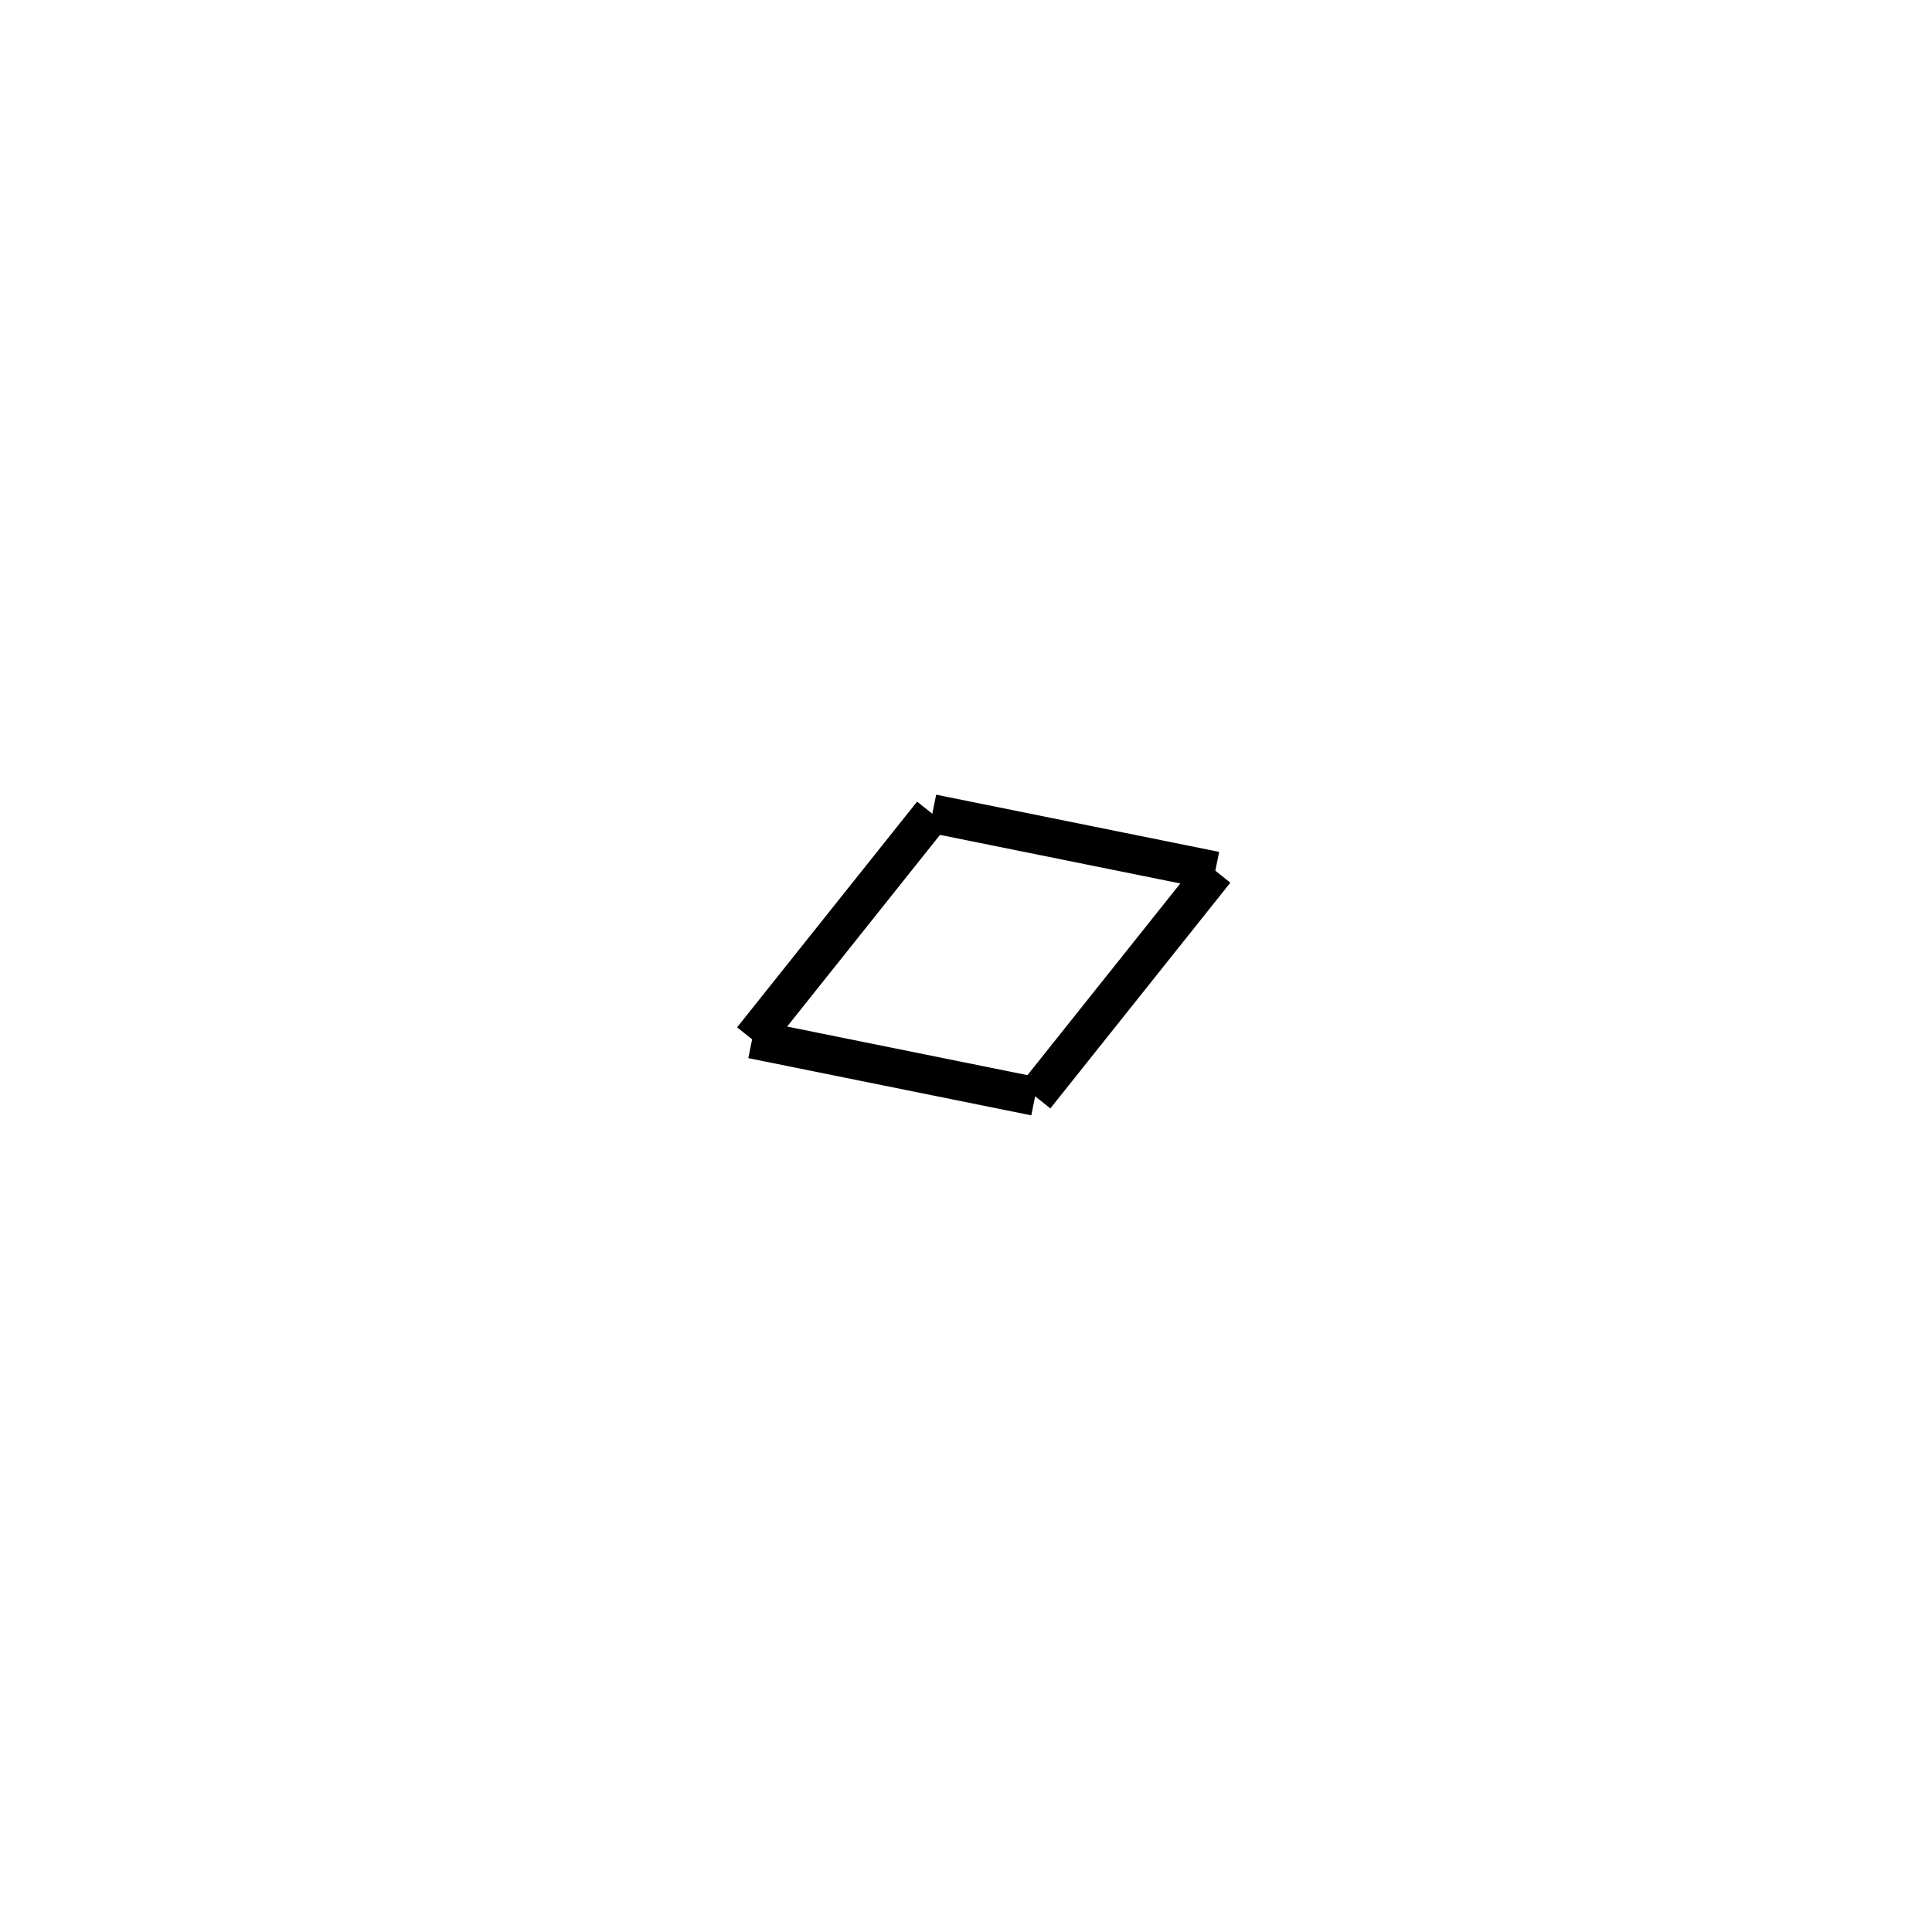
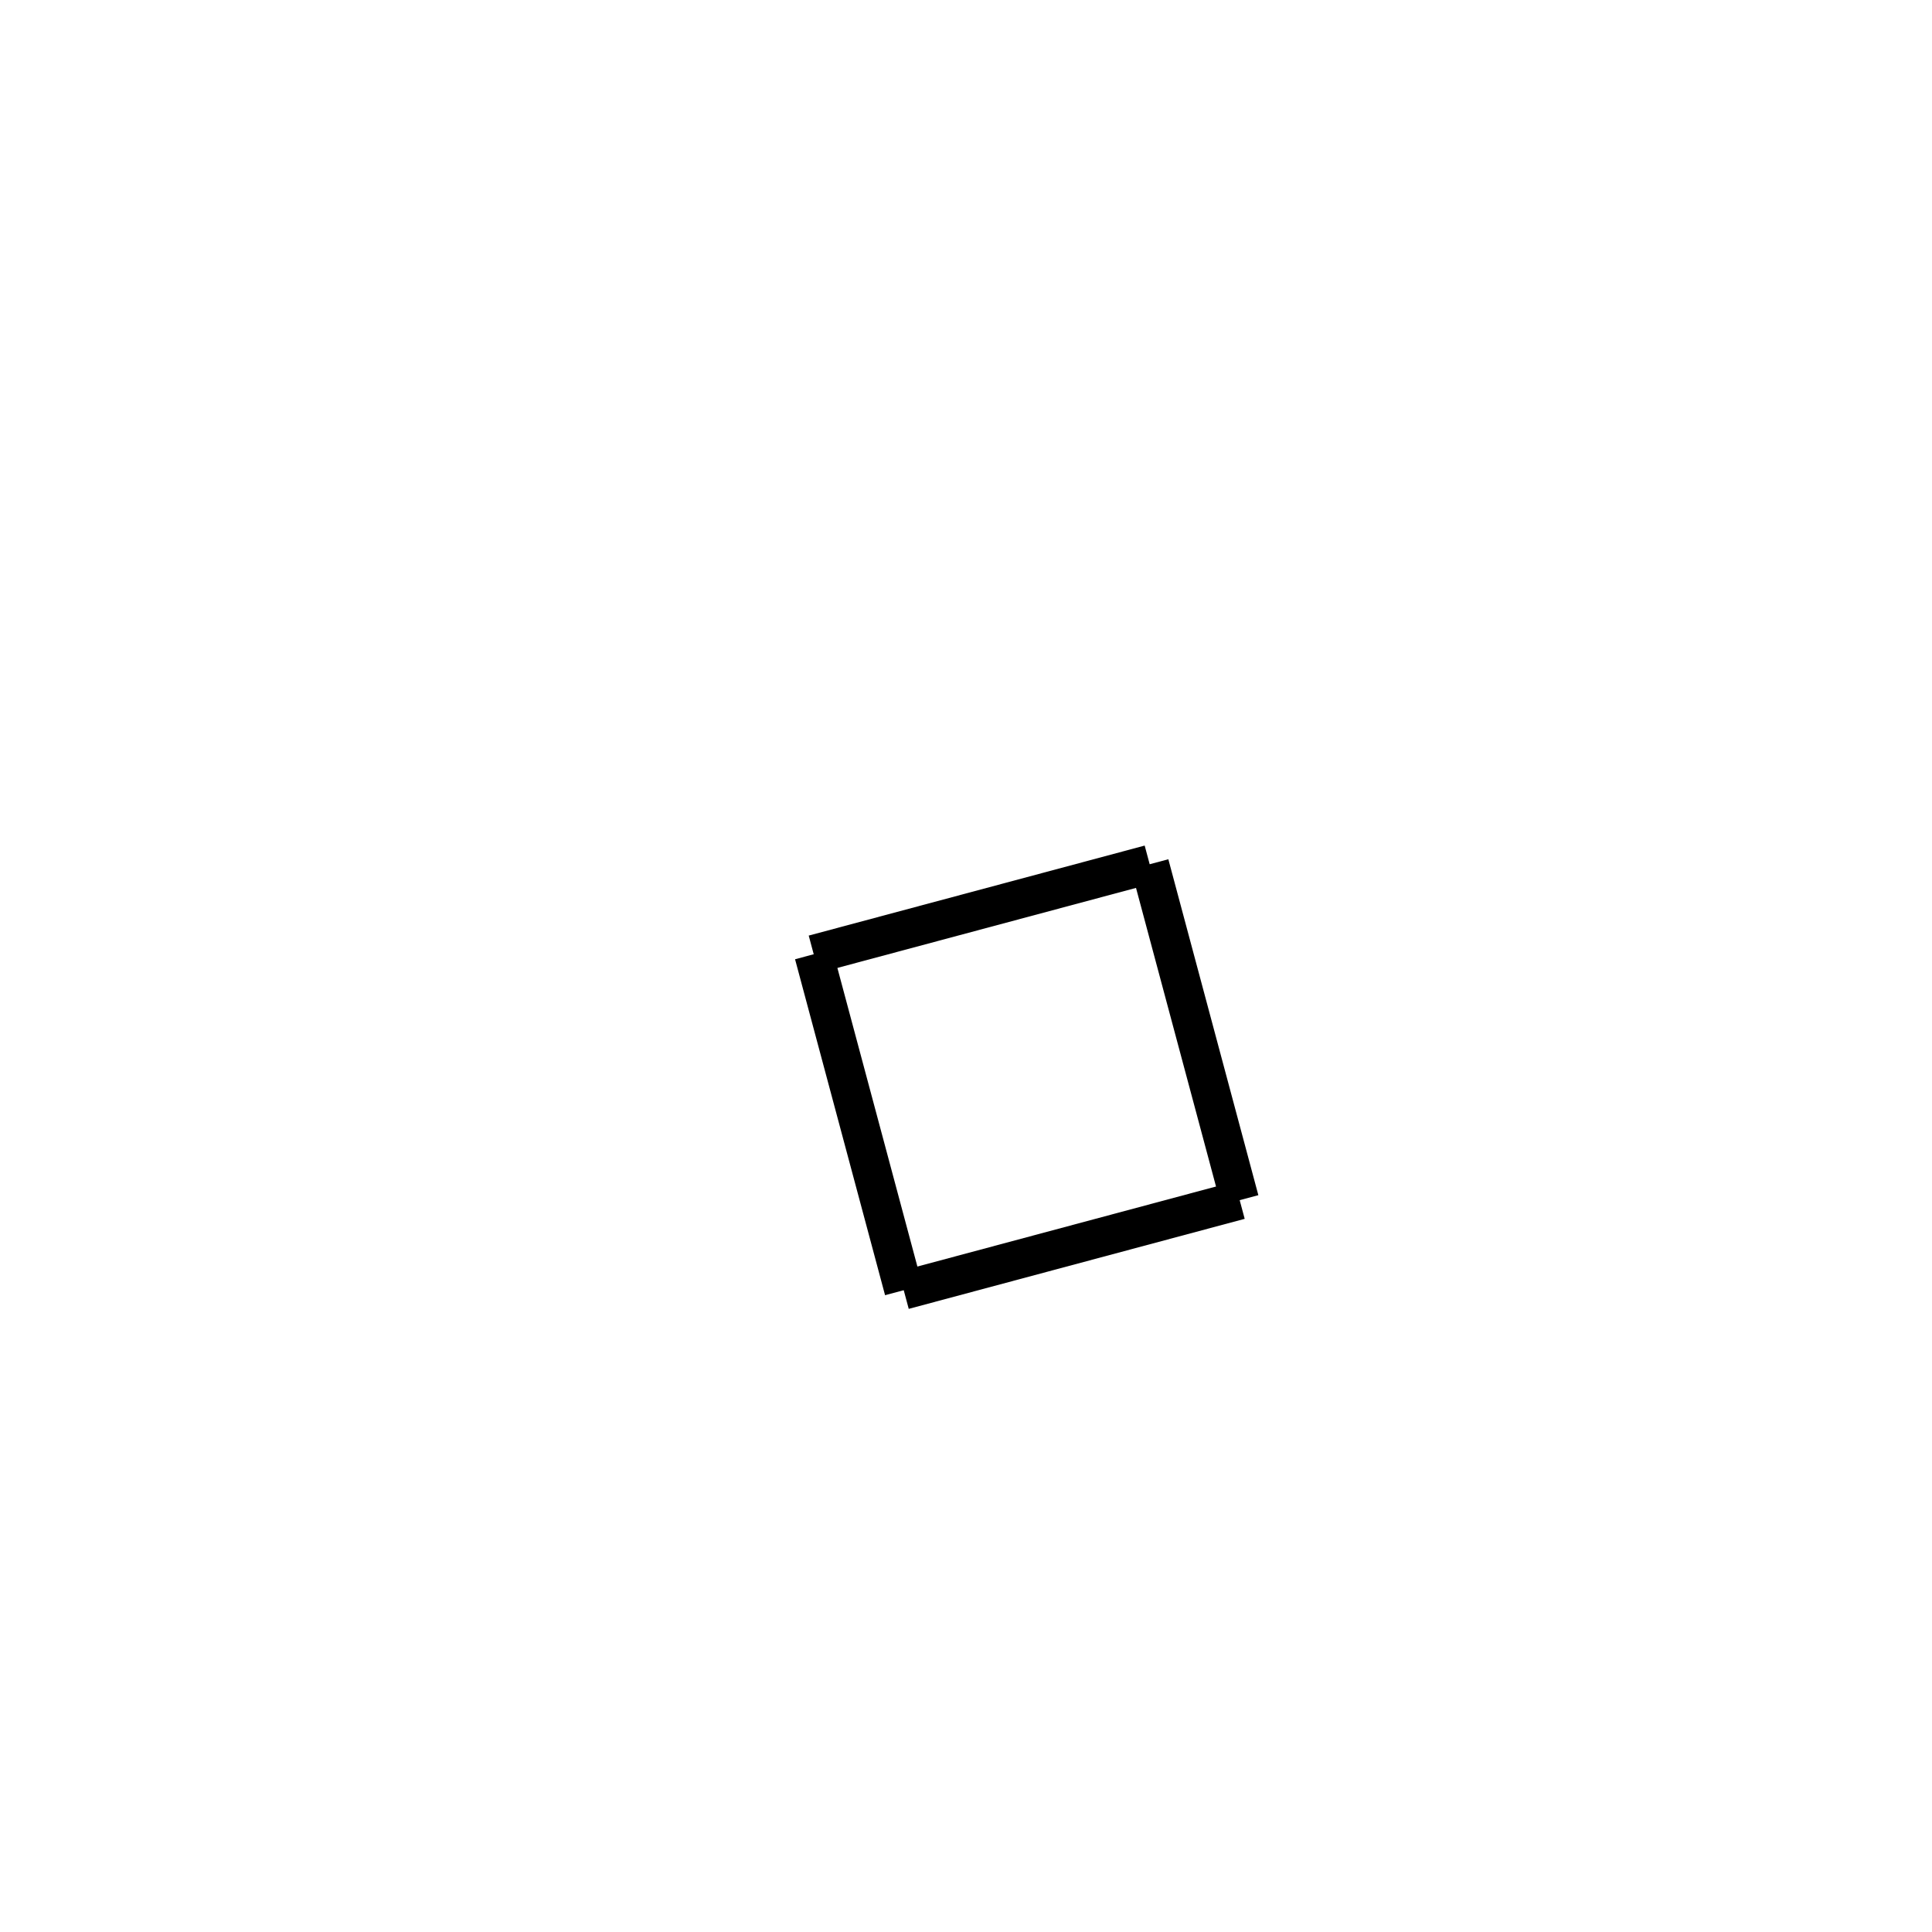
<svg xmlns="http://www.w3.org/2000/svg" height="100" width="100">
-   <line x1="62.901" y1="45.064" x2="53.584" y2="56.748" stroke-width="2" stroke="black" />
-   <line x1="53.578" y1="56.75" x2="38.931" y2="53.789" stroke-width="2" stroke="black" />
-   <line x1="48.251" y1="42.115" x2="38.934" y2="53.798" stroke-width="2" stroke="black" />
-   <line x1="62.905" y1="45.074" x2="48.257" y2="42.113" stroke-width="2" stroke="black" />
+   <line x1="59.507" y1="44.733" x2="64.166" y2="62.121" stroke-width="2" stroke="black" />
+   <line x1="64.166" y1="62.121" x2="46.777" y2="66.781" stroke-width="2" stroke="black" />
+   <line x1="42.118" y1="49.392" x2="46.777" y2="66.781" stroke-width="2" stroke="black" />
+   <line x1="59.507" y1="44.733" x2="42.118" y2="49.392" stroke-width="2" stroke="black" />
</svg>
